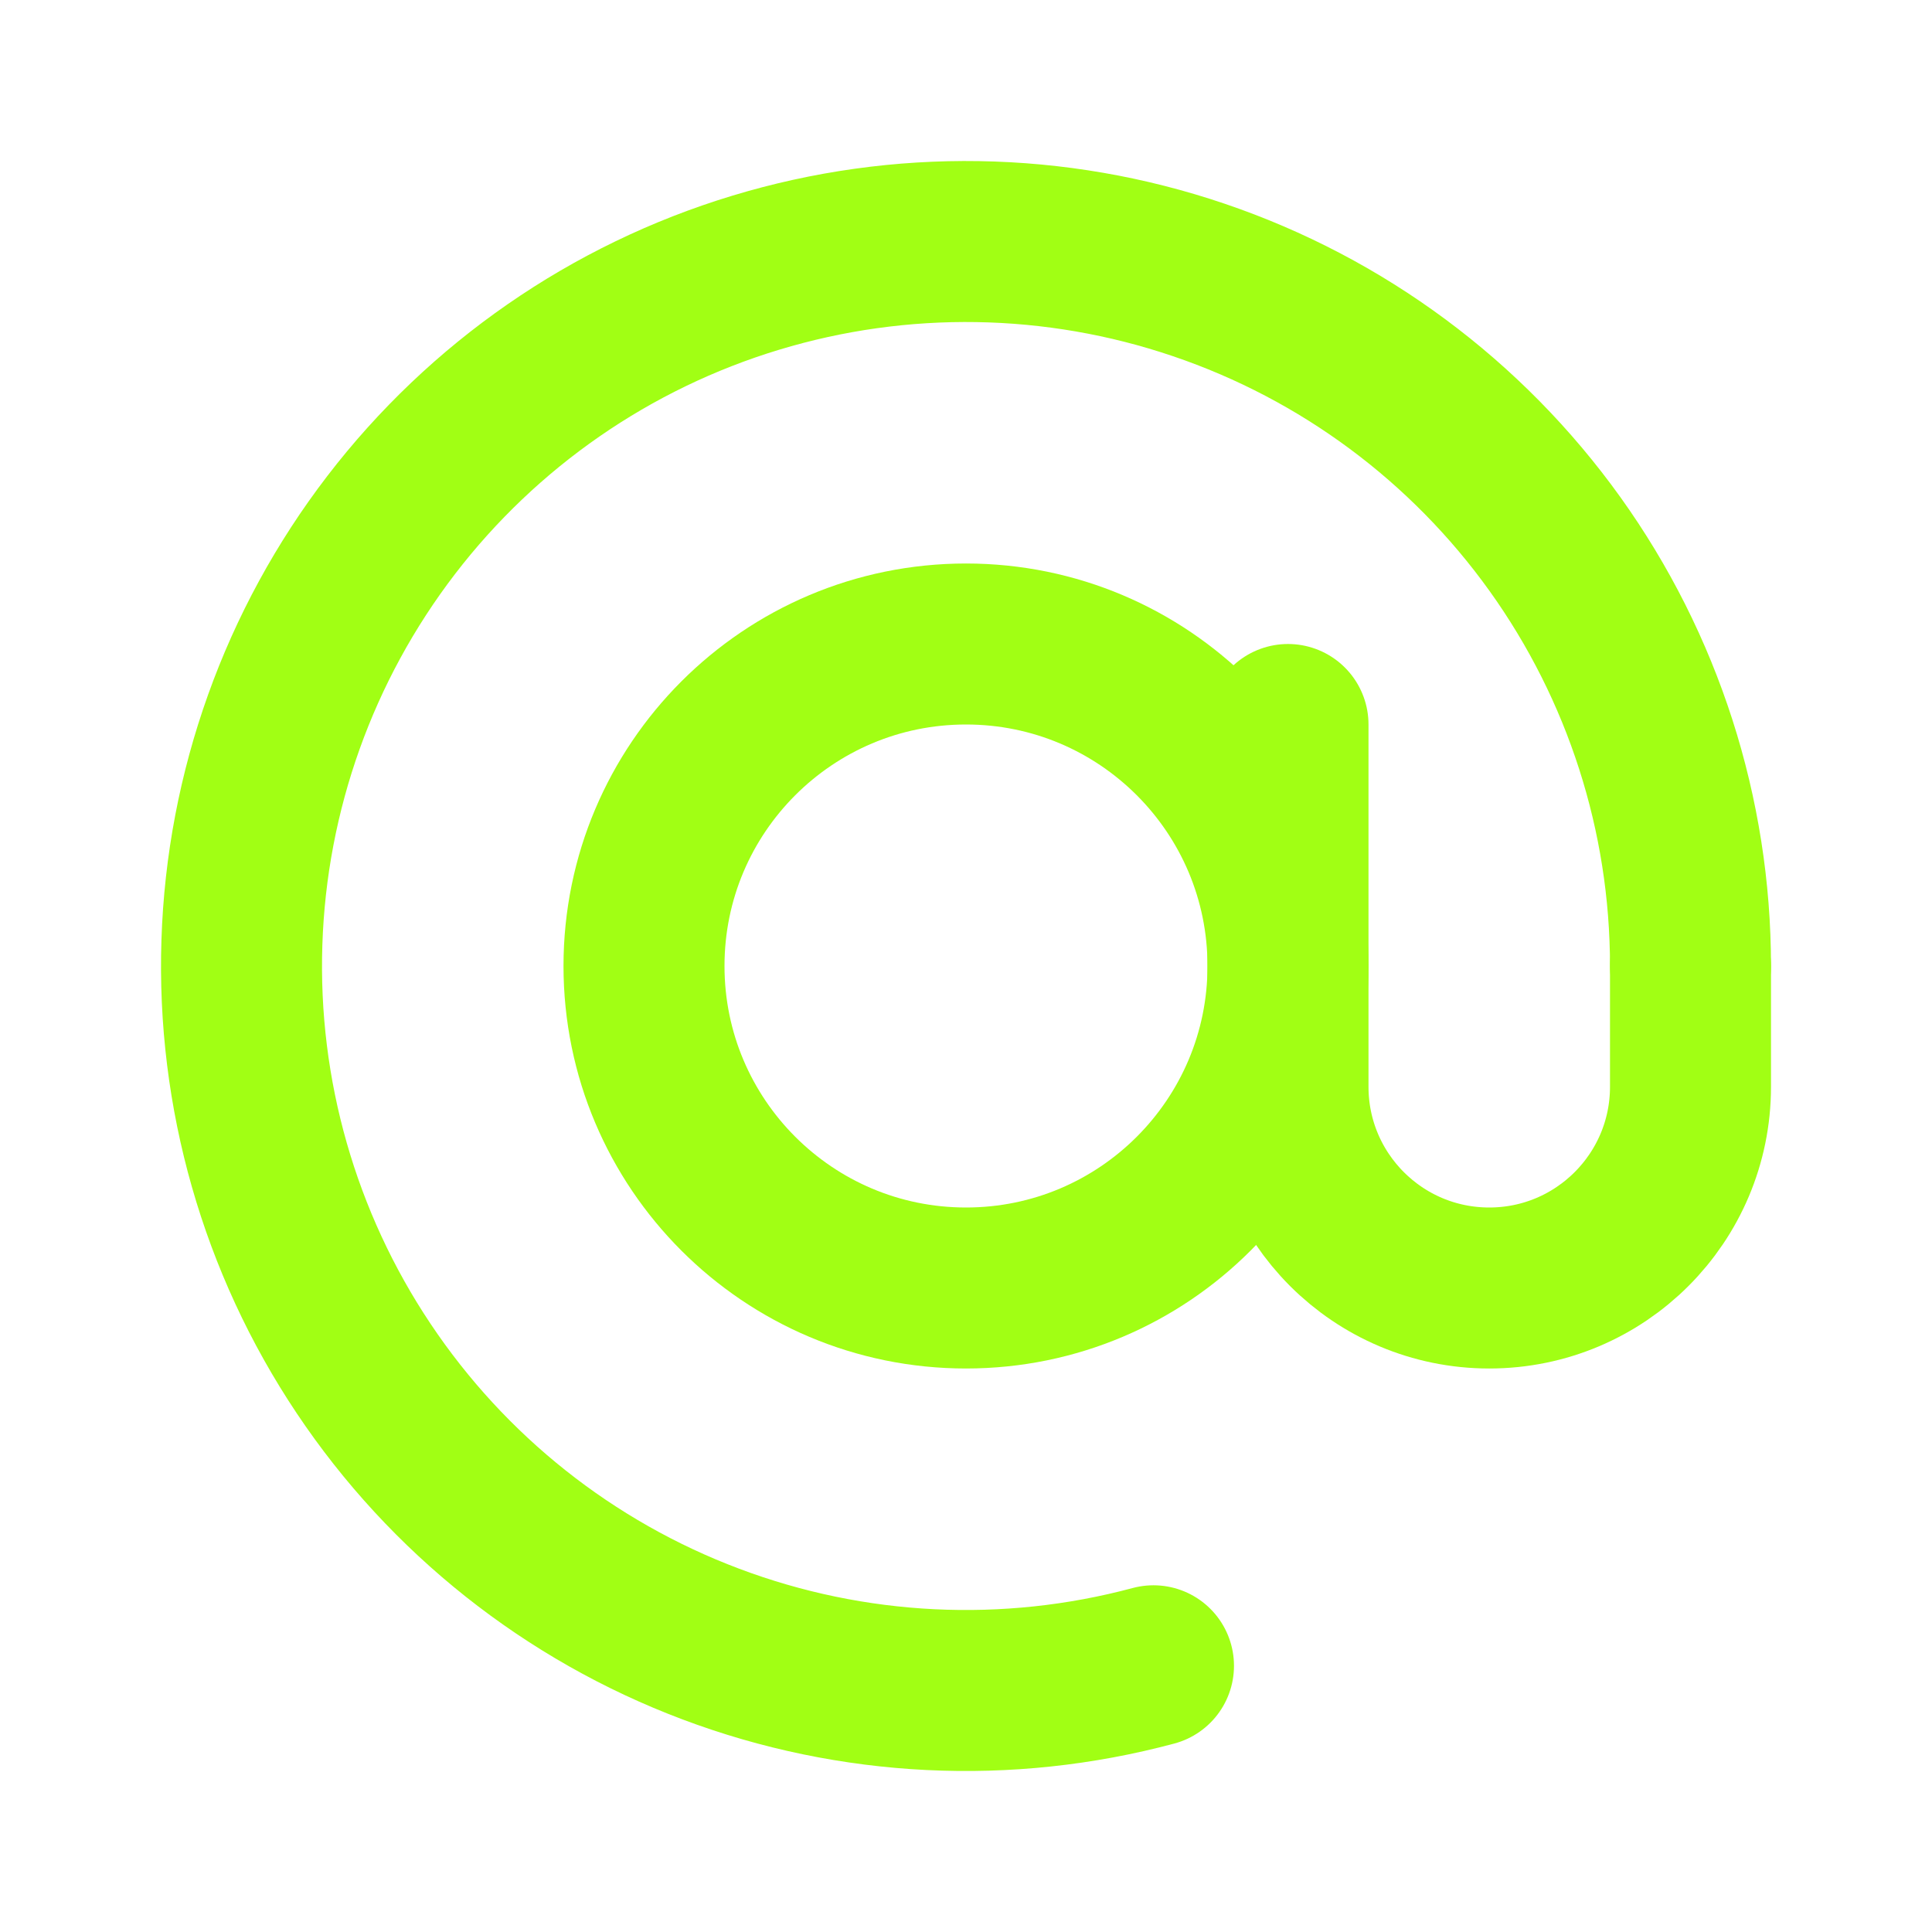
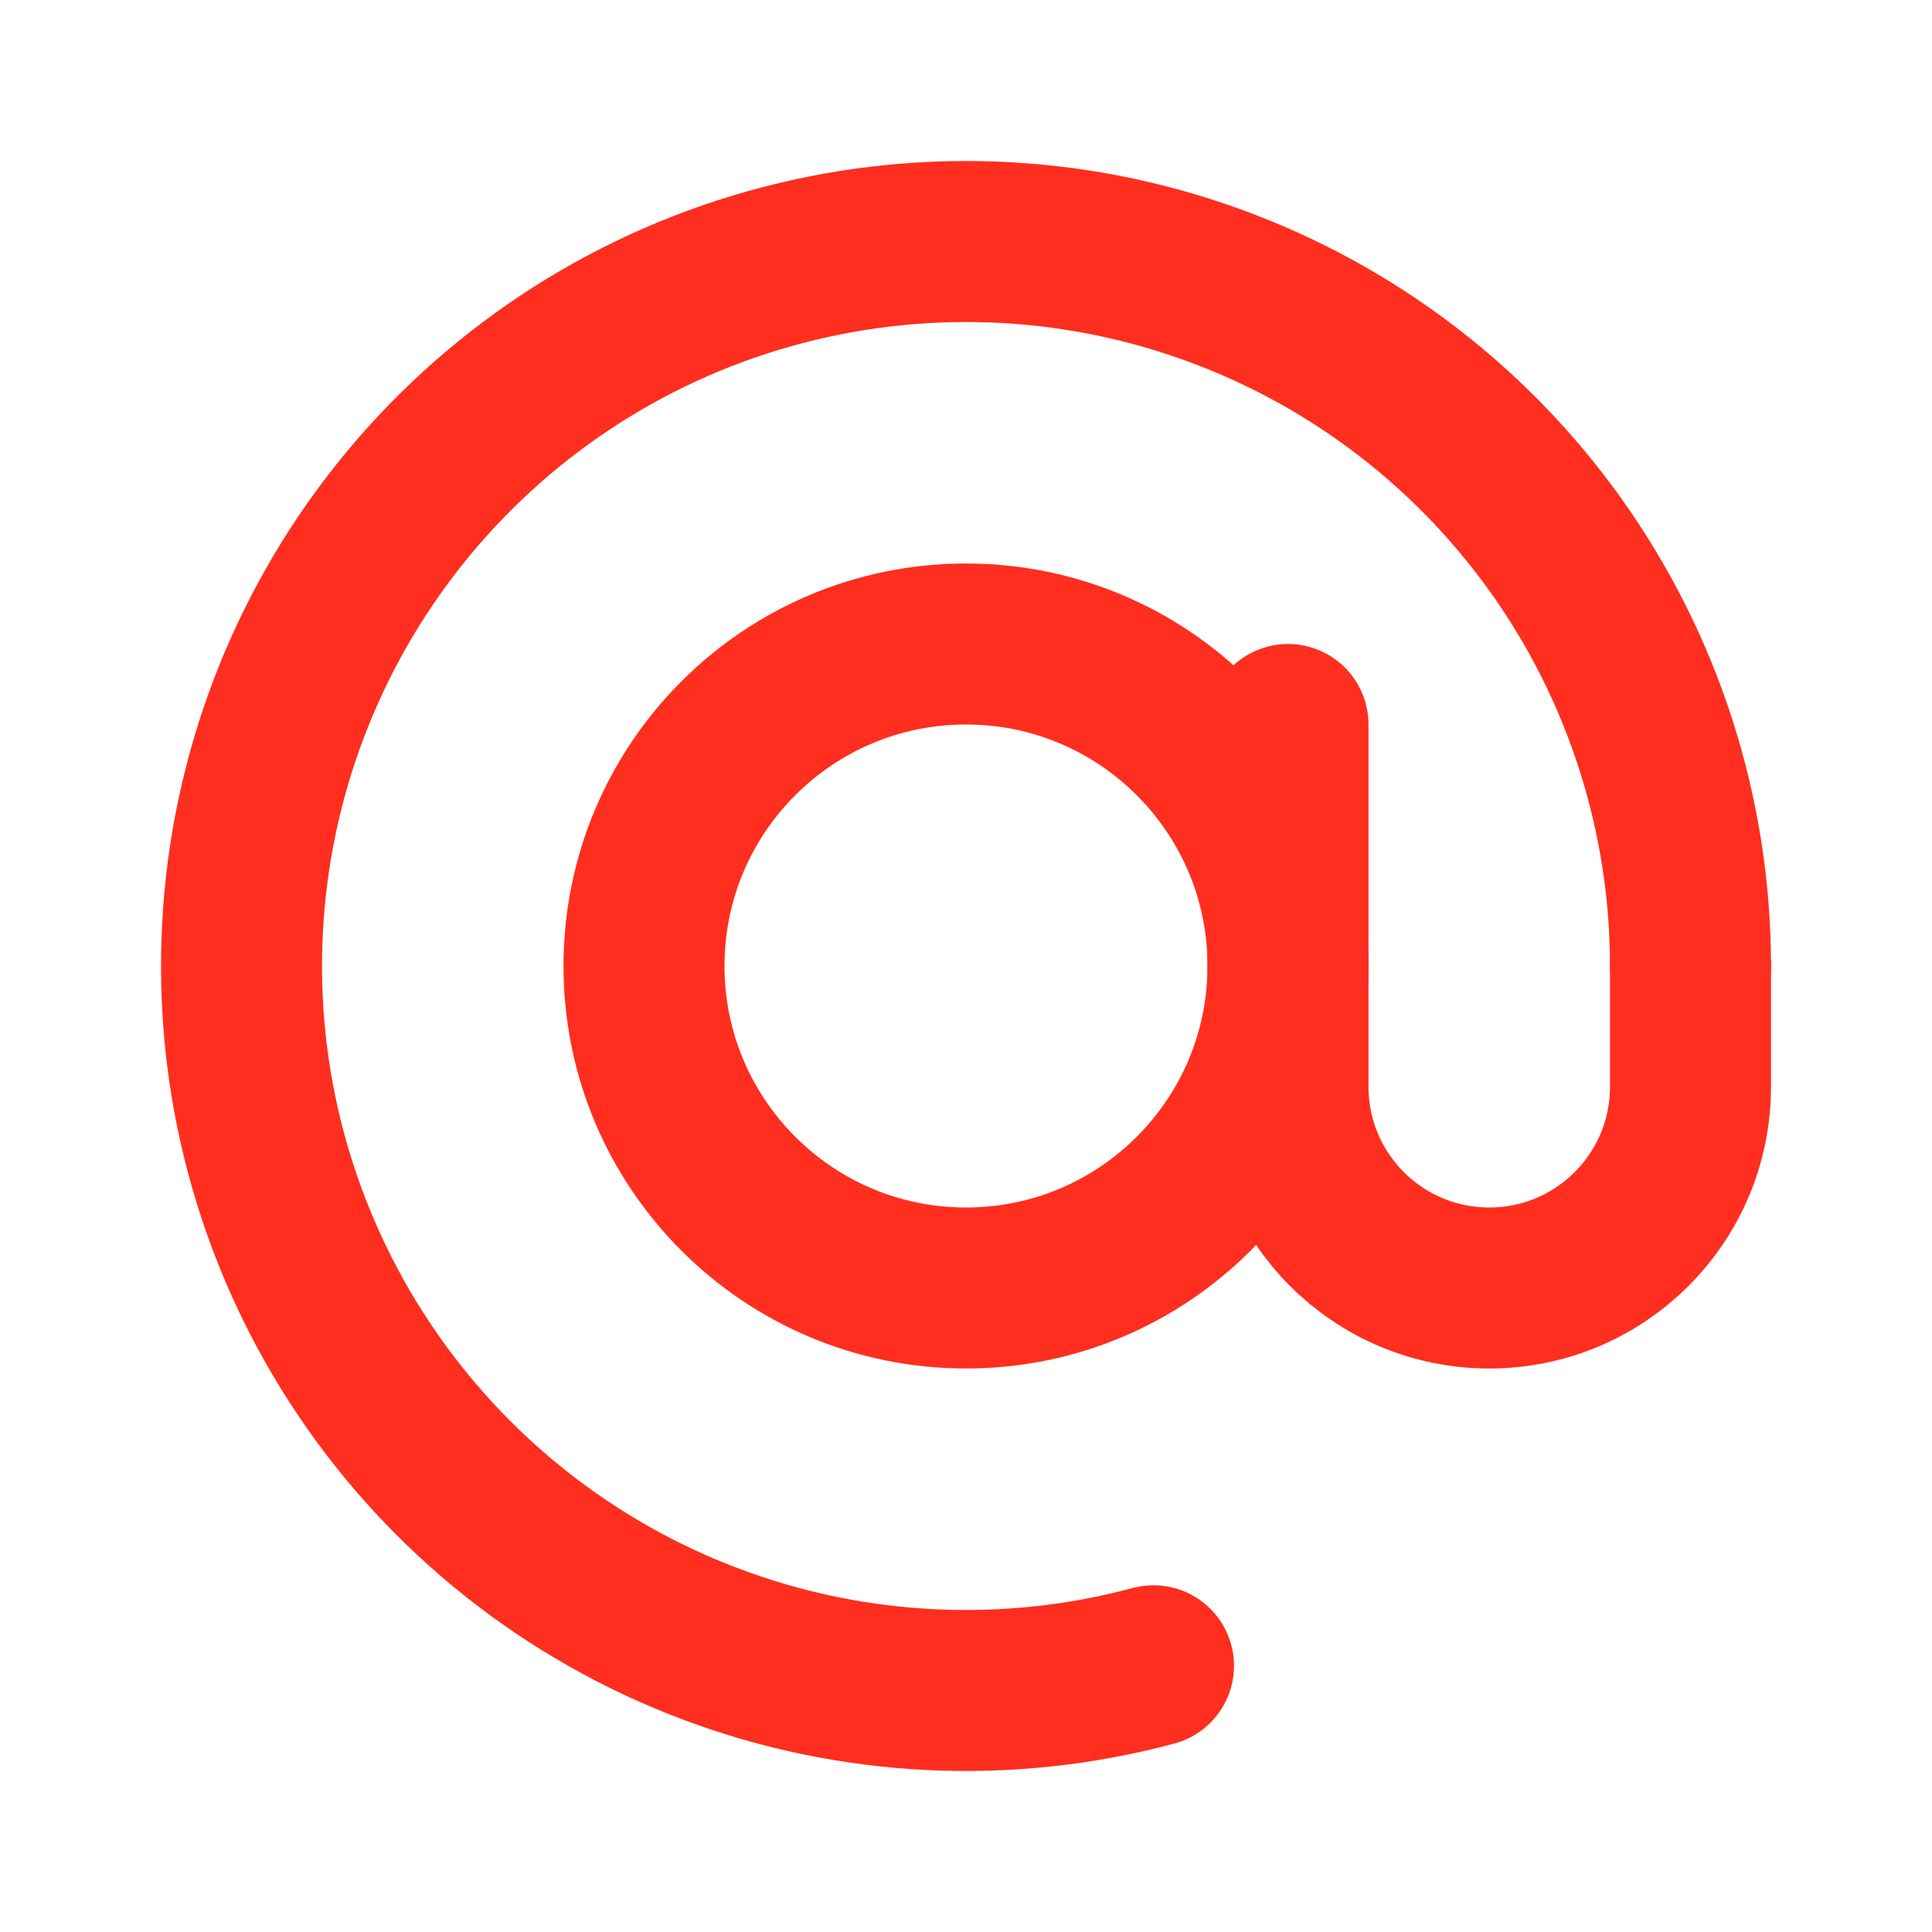
<svg xmlns="http://www.w3.org/2000/svg" width="24" height="24" viewBox="0 0 24 24" fill="none">
-   <path d="M21 12C21 10.12 20.411 8.286 19.316 6.758C18.22 5.229 16.674 4.082 14.893 3.478C13.112 2.873 11.187 2.842 9.387 3.388C7.588 3.933 6.005 5.029 4.86 6.521C3.715 8.013 3.066 9.826 3.005 11.706C2.943 13.585 3.472 15.437 4.517 17C5.562 18.564 7.07 19.761 8.83 20.423C10.59 21.086 12.513 21.18 14.329 20.693" stroke="#a1ff14" stroke-width="2" stroke-linecap="round" />
-   <circle cx="12" cy="12" r="4" stroke="#a1ff14" stroke-width="2" />
-   <path d="M16 9V13.5C16 14.881 17.119 16 18.5 16V16C19.881 16 21 14.881 21 13.5V12" stroke="#a1ff14" stroke-width="2" stroke-linecap="round" />
+   <path d="M21 12C21 10.12 20.411 8.286 19.316 6.758C18.22 5.229 16.674 4.082 14.893 3.478C13.112 2.873 11.187 2.842 9.387 3.388C7.588 3.933 6.005 5.029 4.86 6.521C3.715 8.013 3.066 9.826 3.005 11.706C2.943 13.585 3.472 15.437 4.517 17C5.562 18.564 7.07 19.761 8.83 20.423C10.59 21.086 12.513 21.18 14.329 20.693" stroke="#ff2e1f" stroke-width="2" stroke-linecap="round" />
+   <circle cx="12" cy="12" r="4" stroke="#ff2e1f" stroke-width="2" />
+   <path d="M16 9V13.5C16 14.881 17.119 16 18.5 16V16C19.881 16 21 14.881 21 13.5V12" stroke="#ff2e1f" stroke-width="2" stroke-linecap="round" />
</svg>
